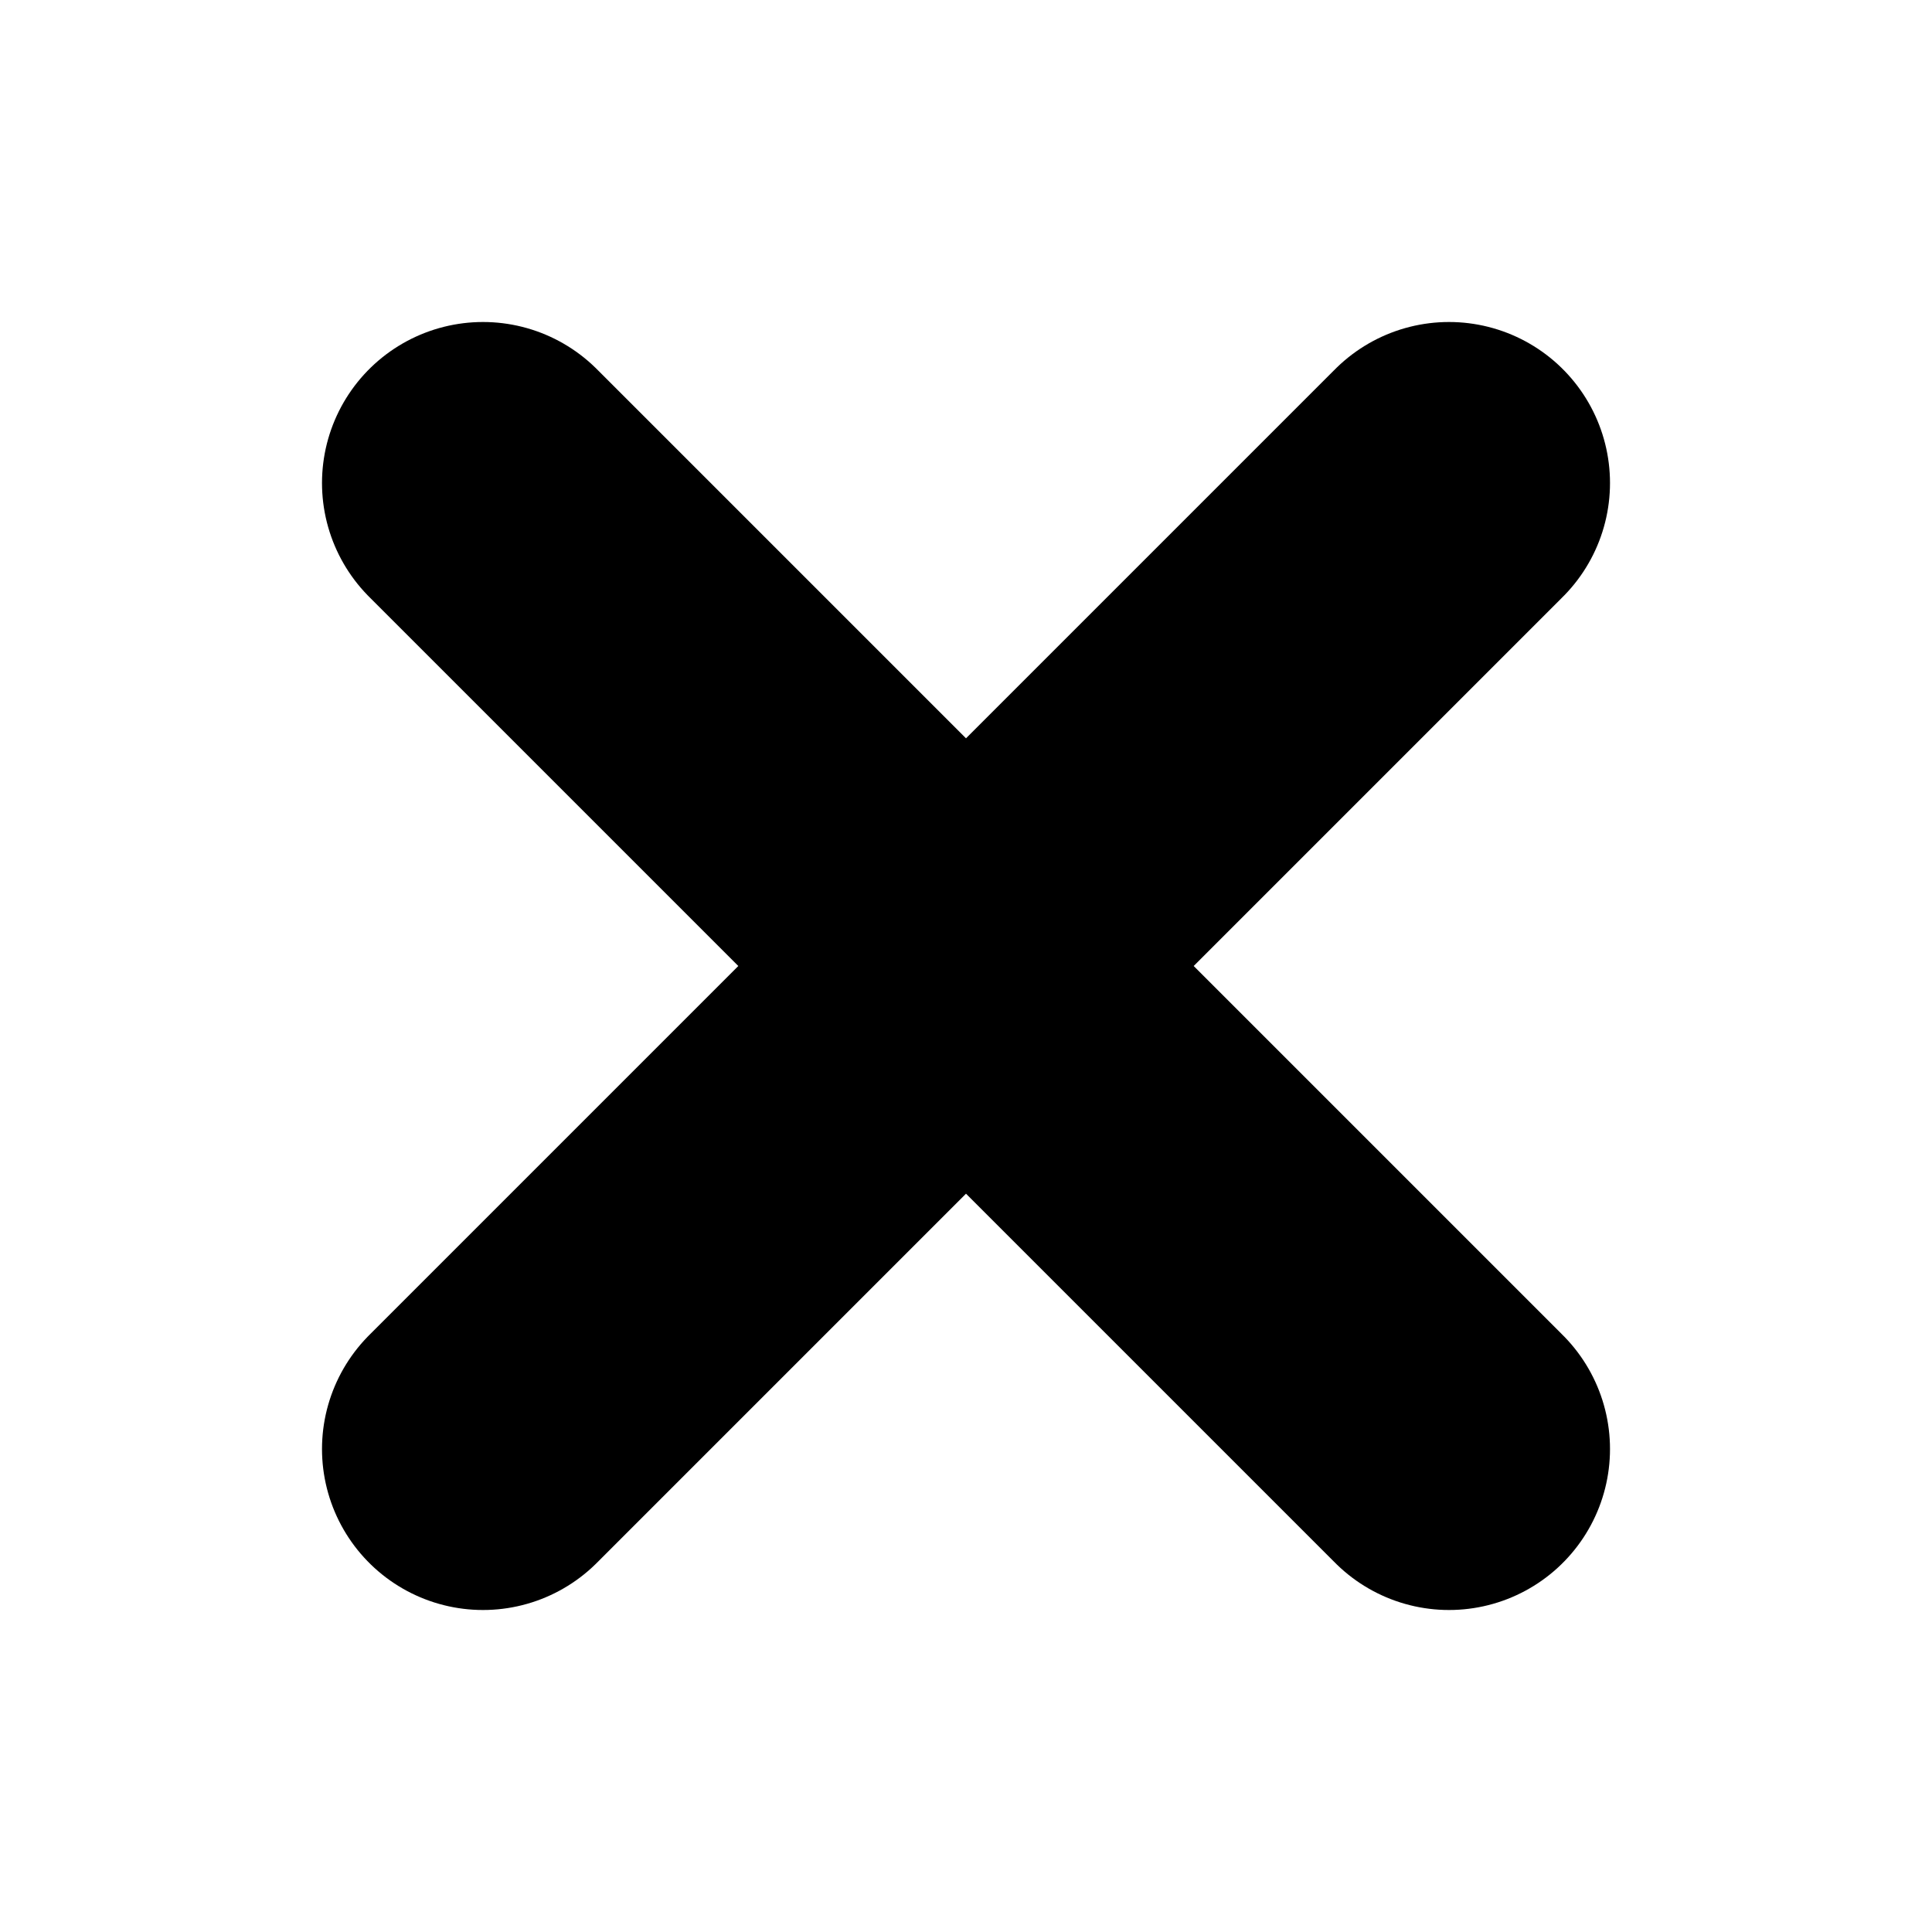
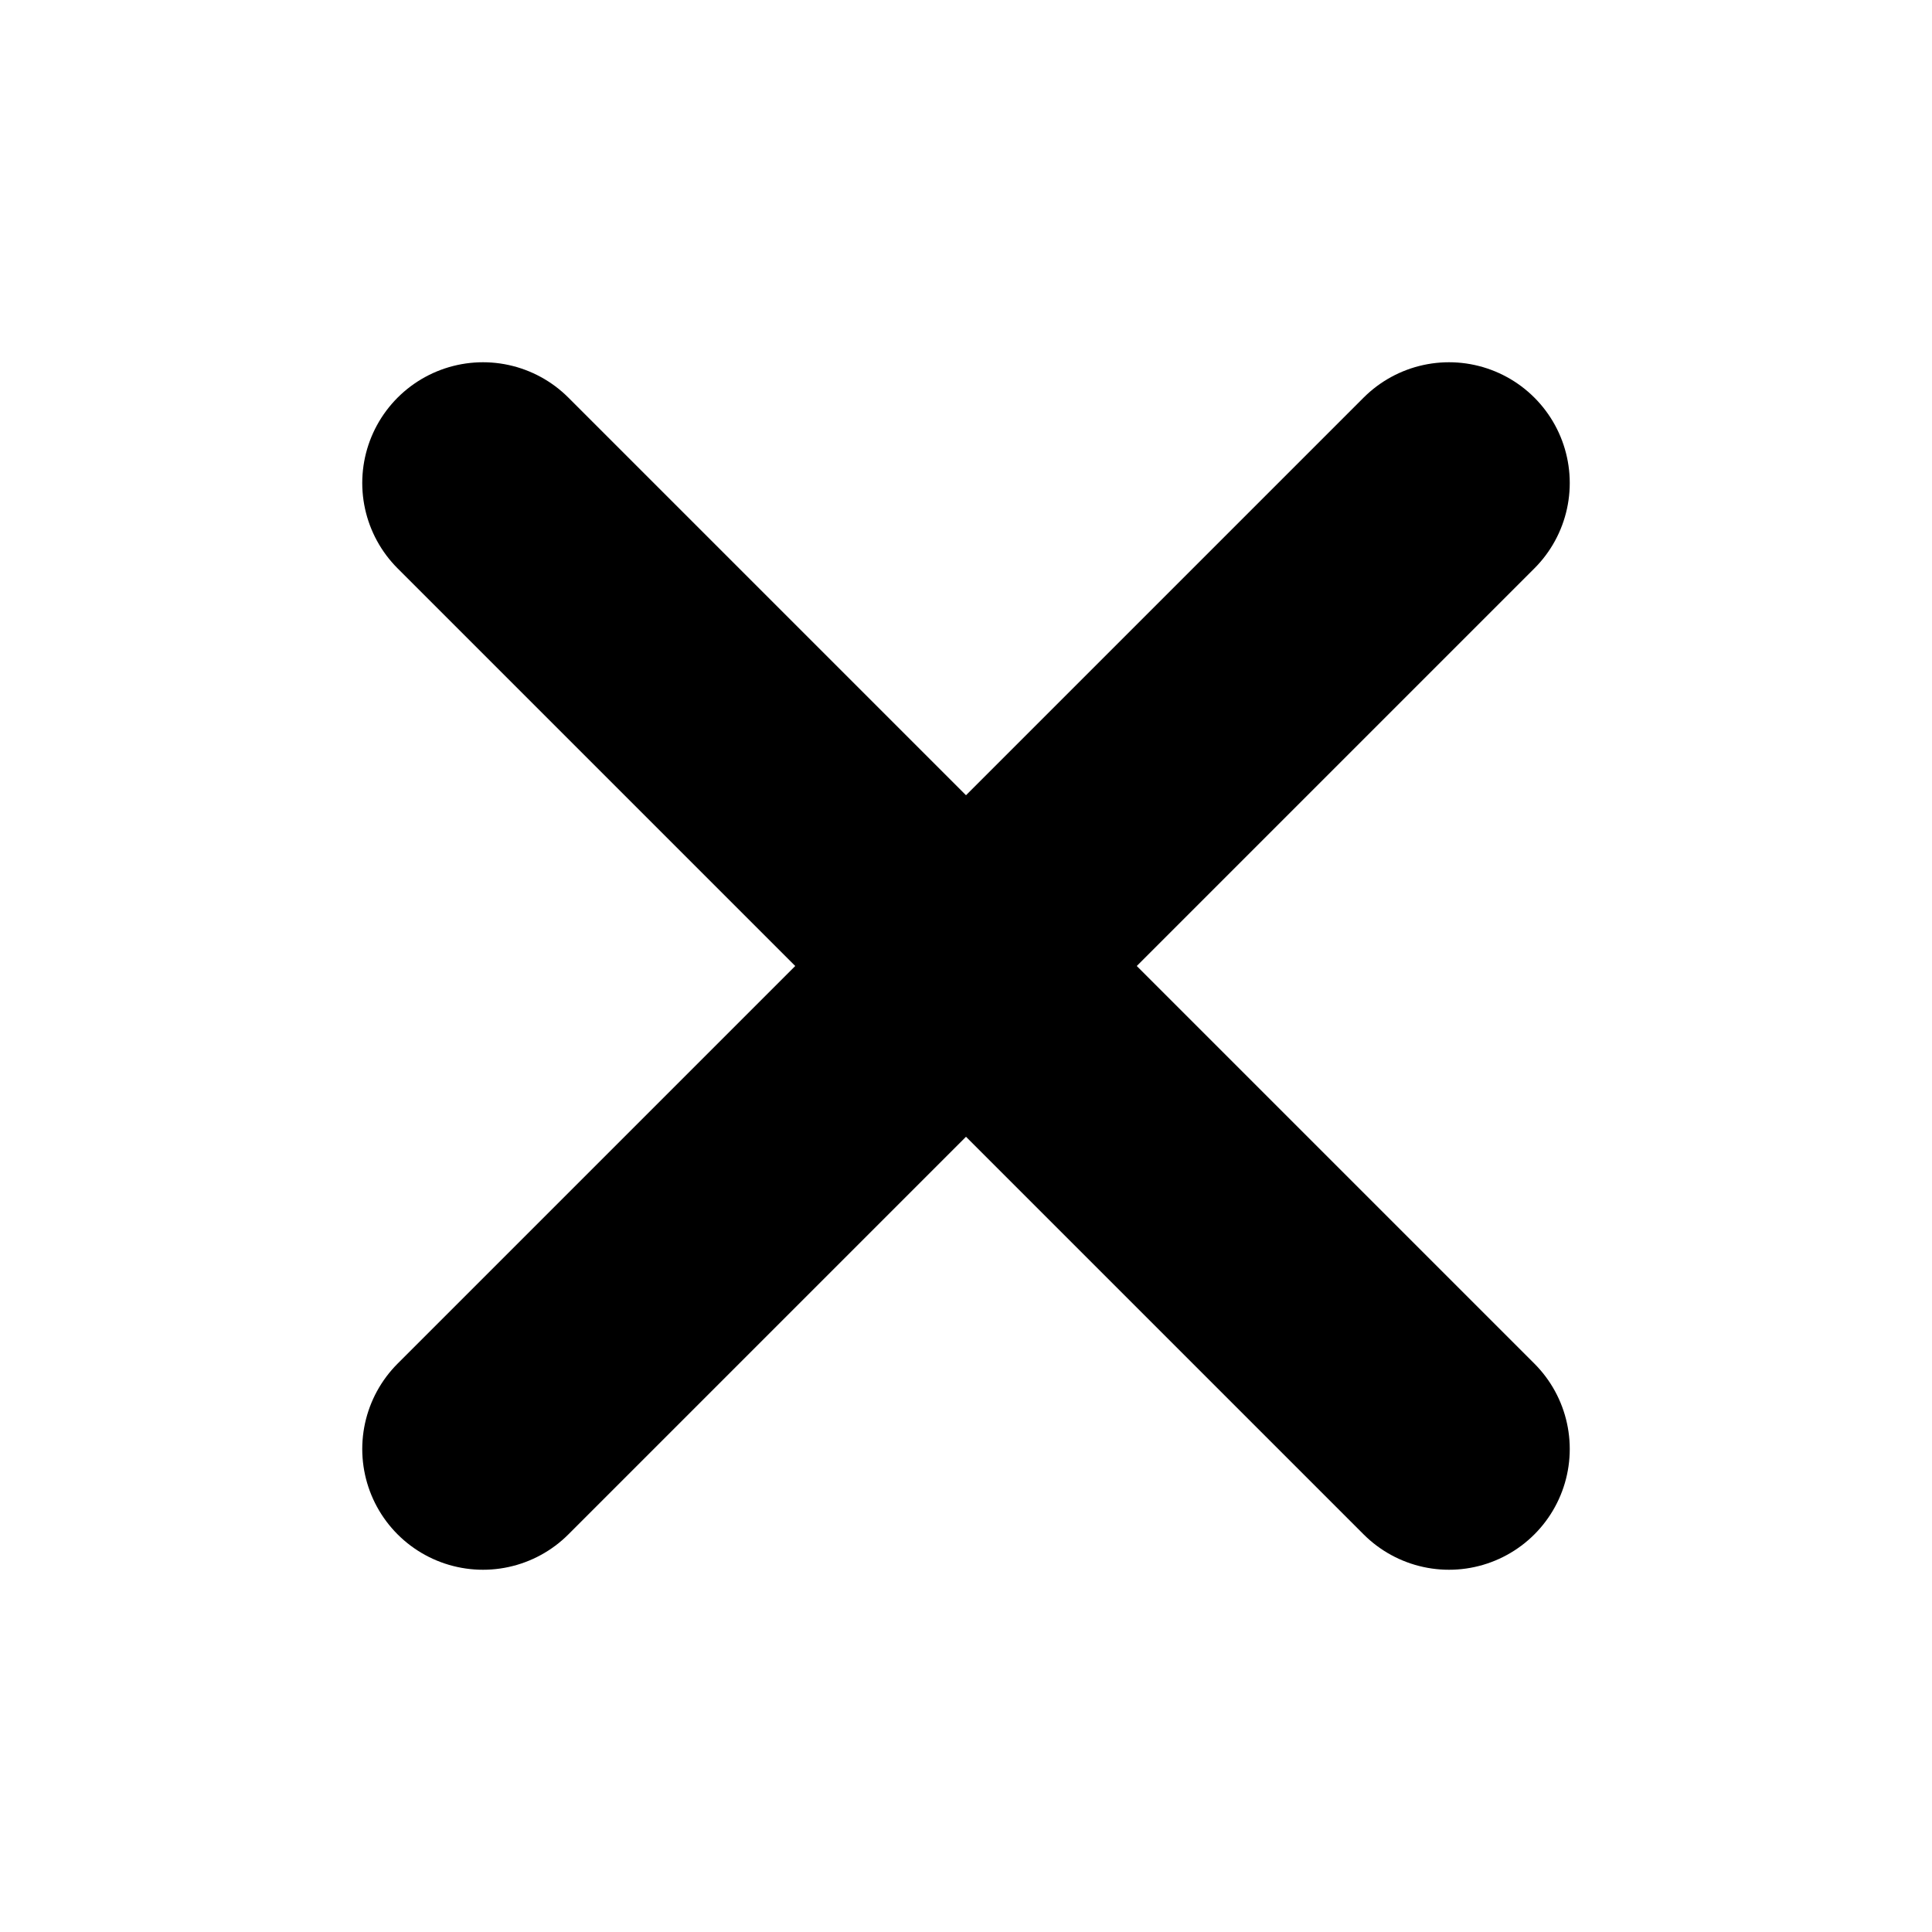
<svg xmlns="http://www.w3.org/2000/svg" class="humbleicons__icon" width="1em" height="1em" fill="none" stroke="currentColor" viewBox="0 0 24 24" style="top: .125em; position: relative;">
-   <path stroke-linecap="round" stroke-width="4" d="M6 18L18 6M18 18L6 6" />
+   <g stroke-linecap="round" stroke-width="3">
+     <path d="M6 18L18 6" />
+     <path d="M18 18L6 6" />
+   </g>
</svg>
